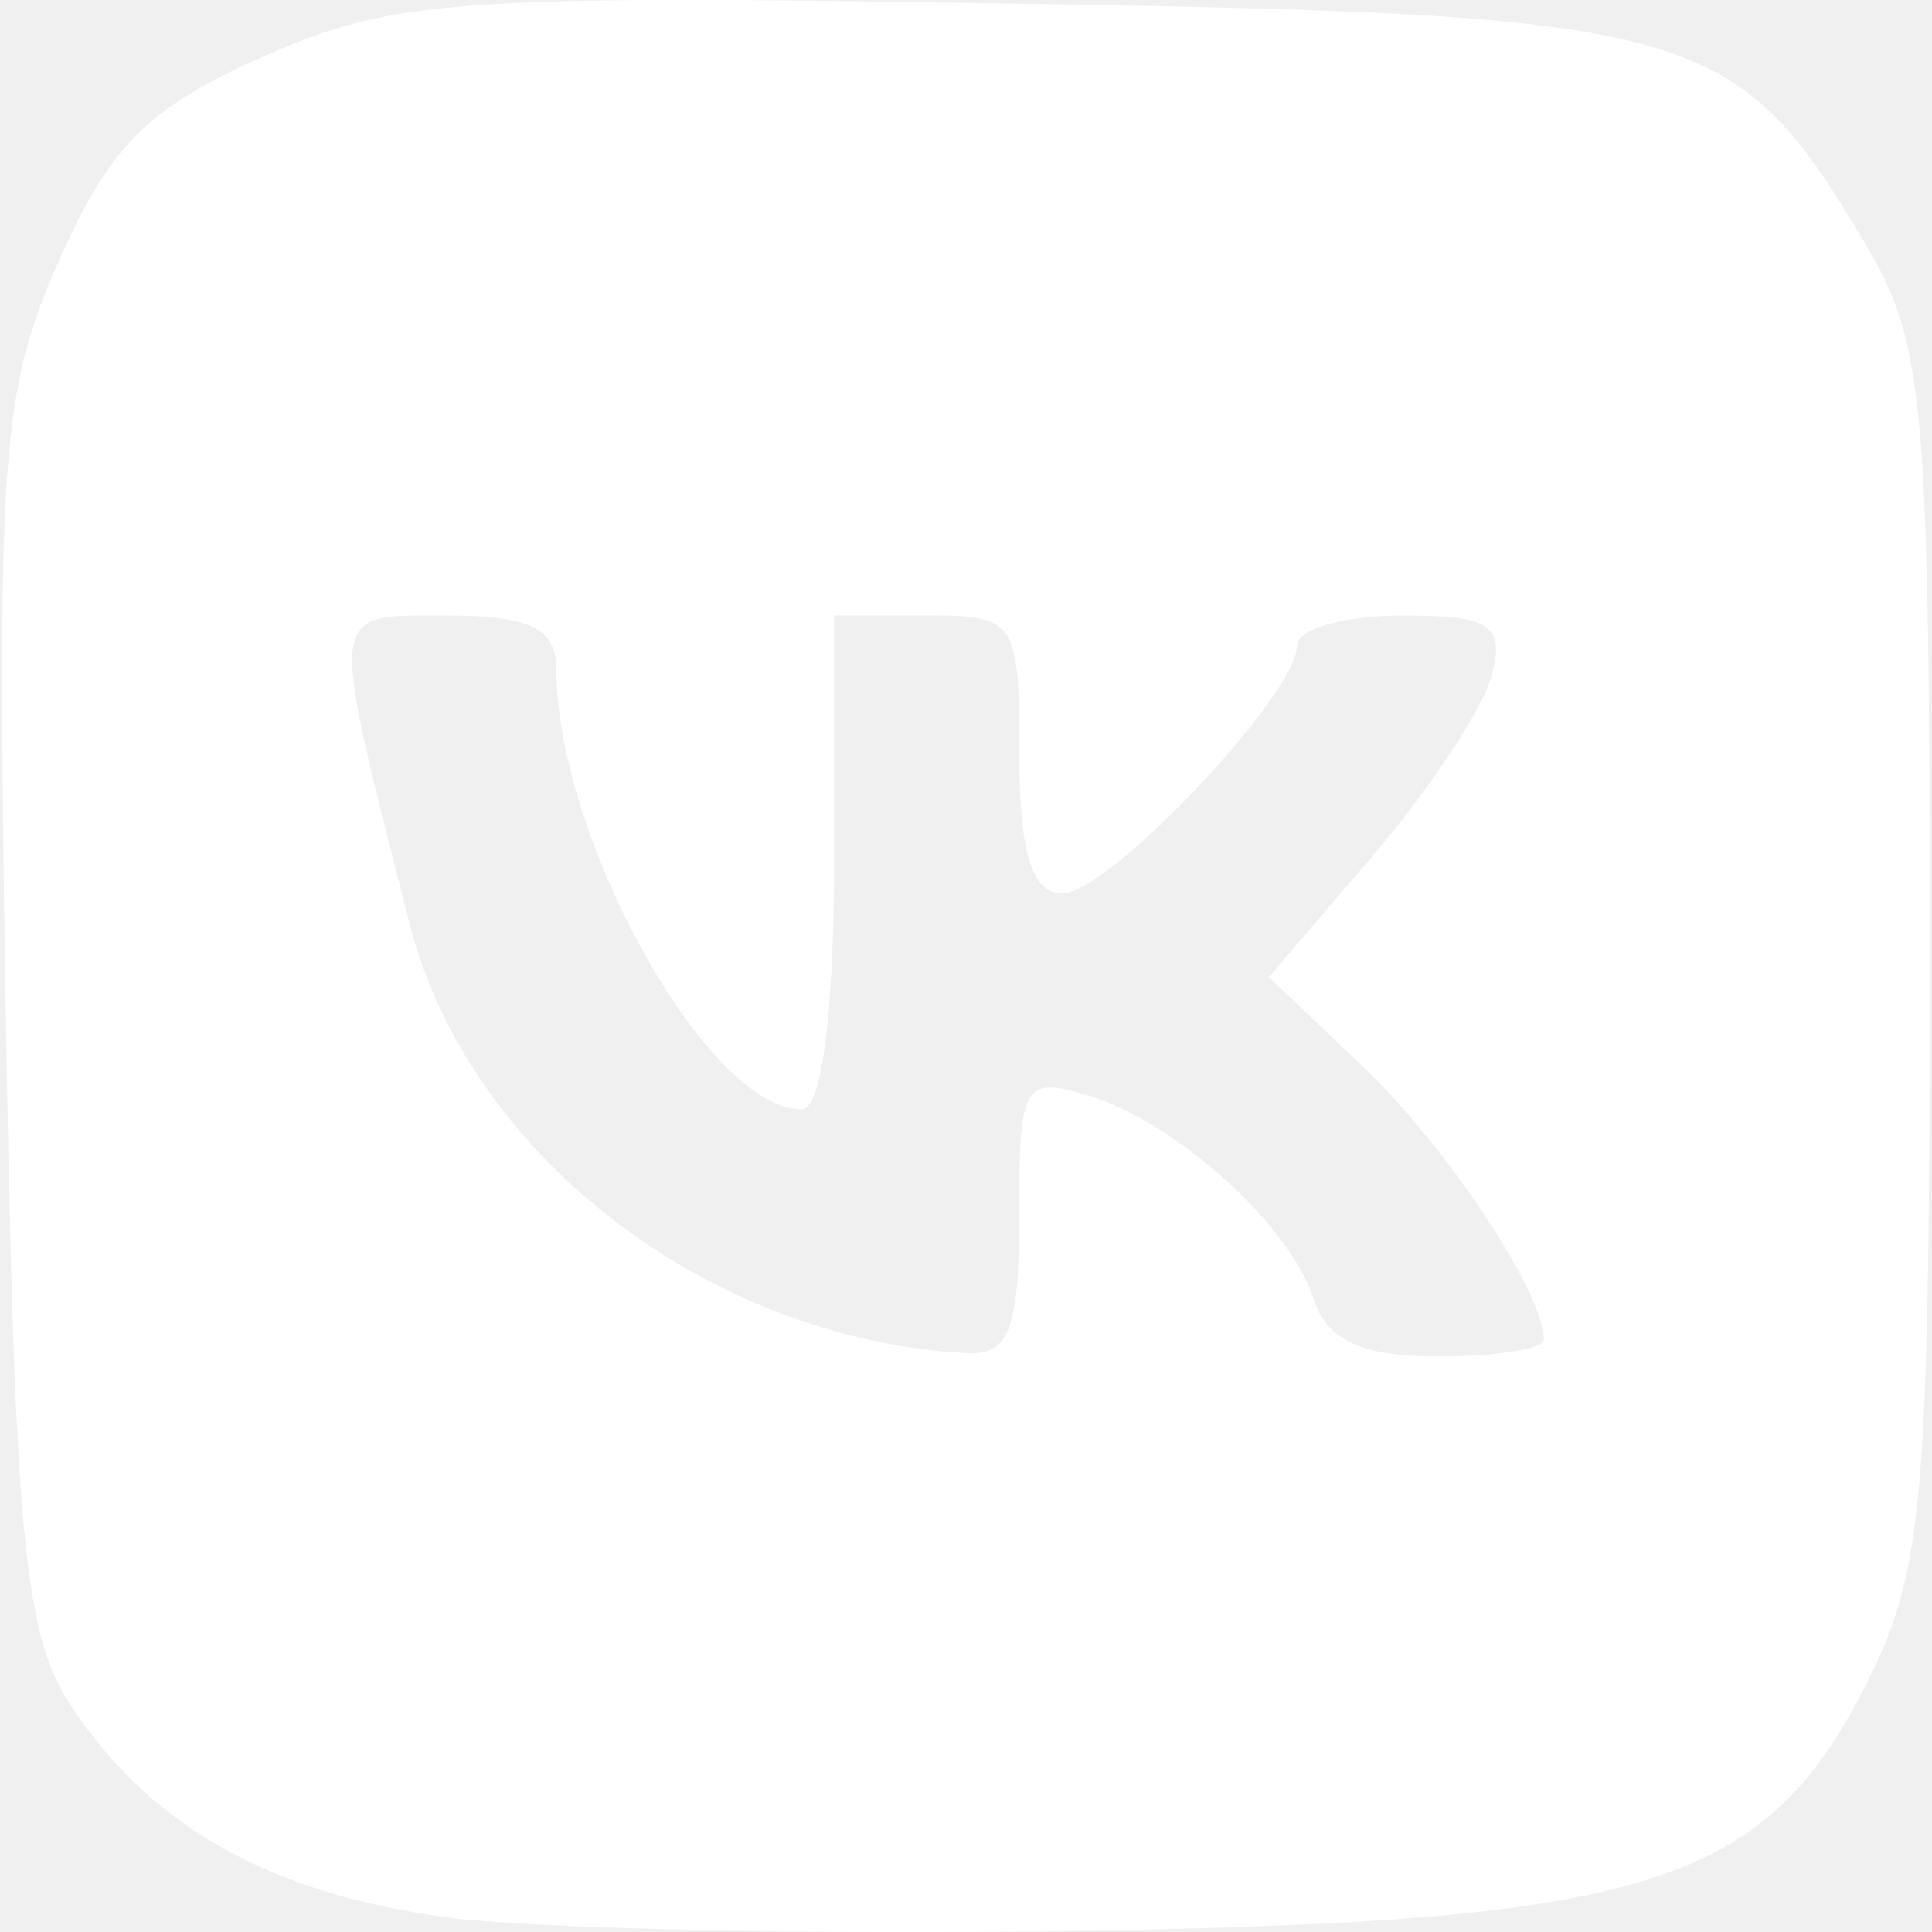
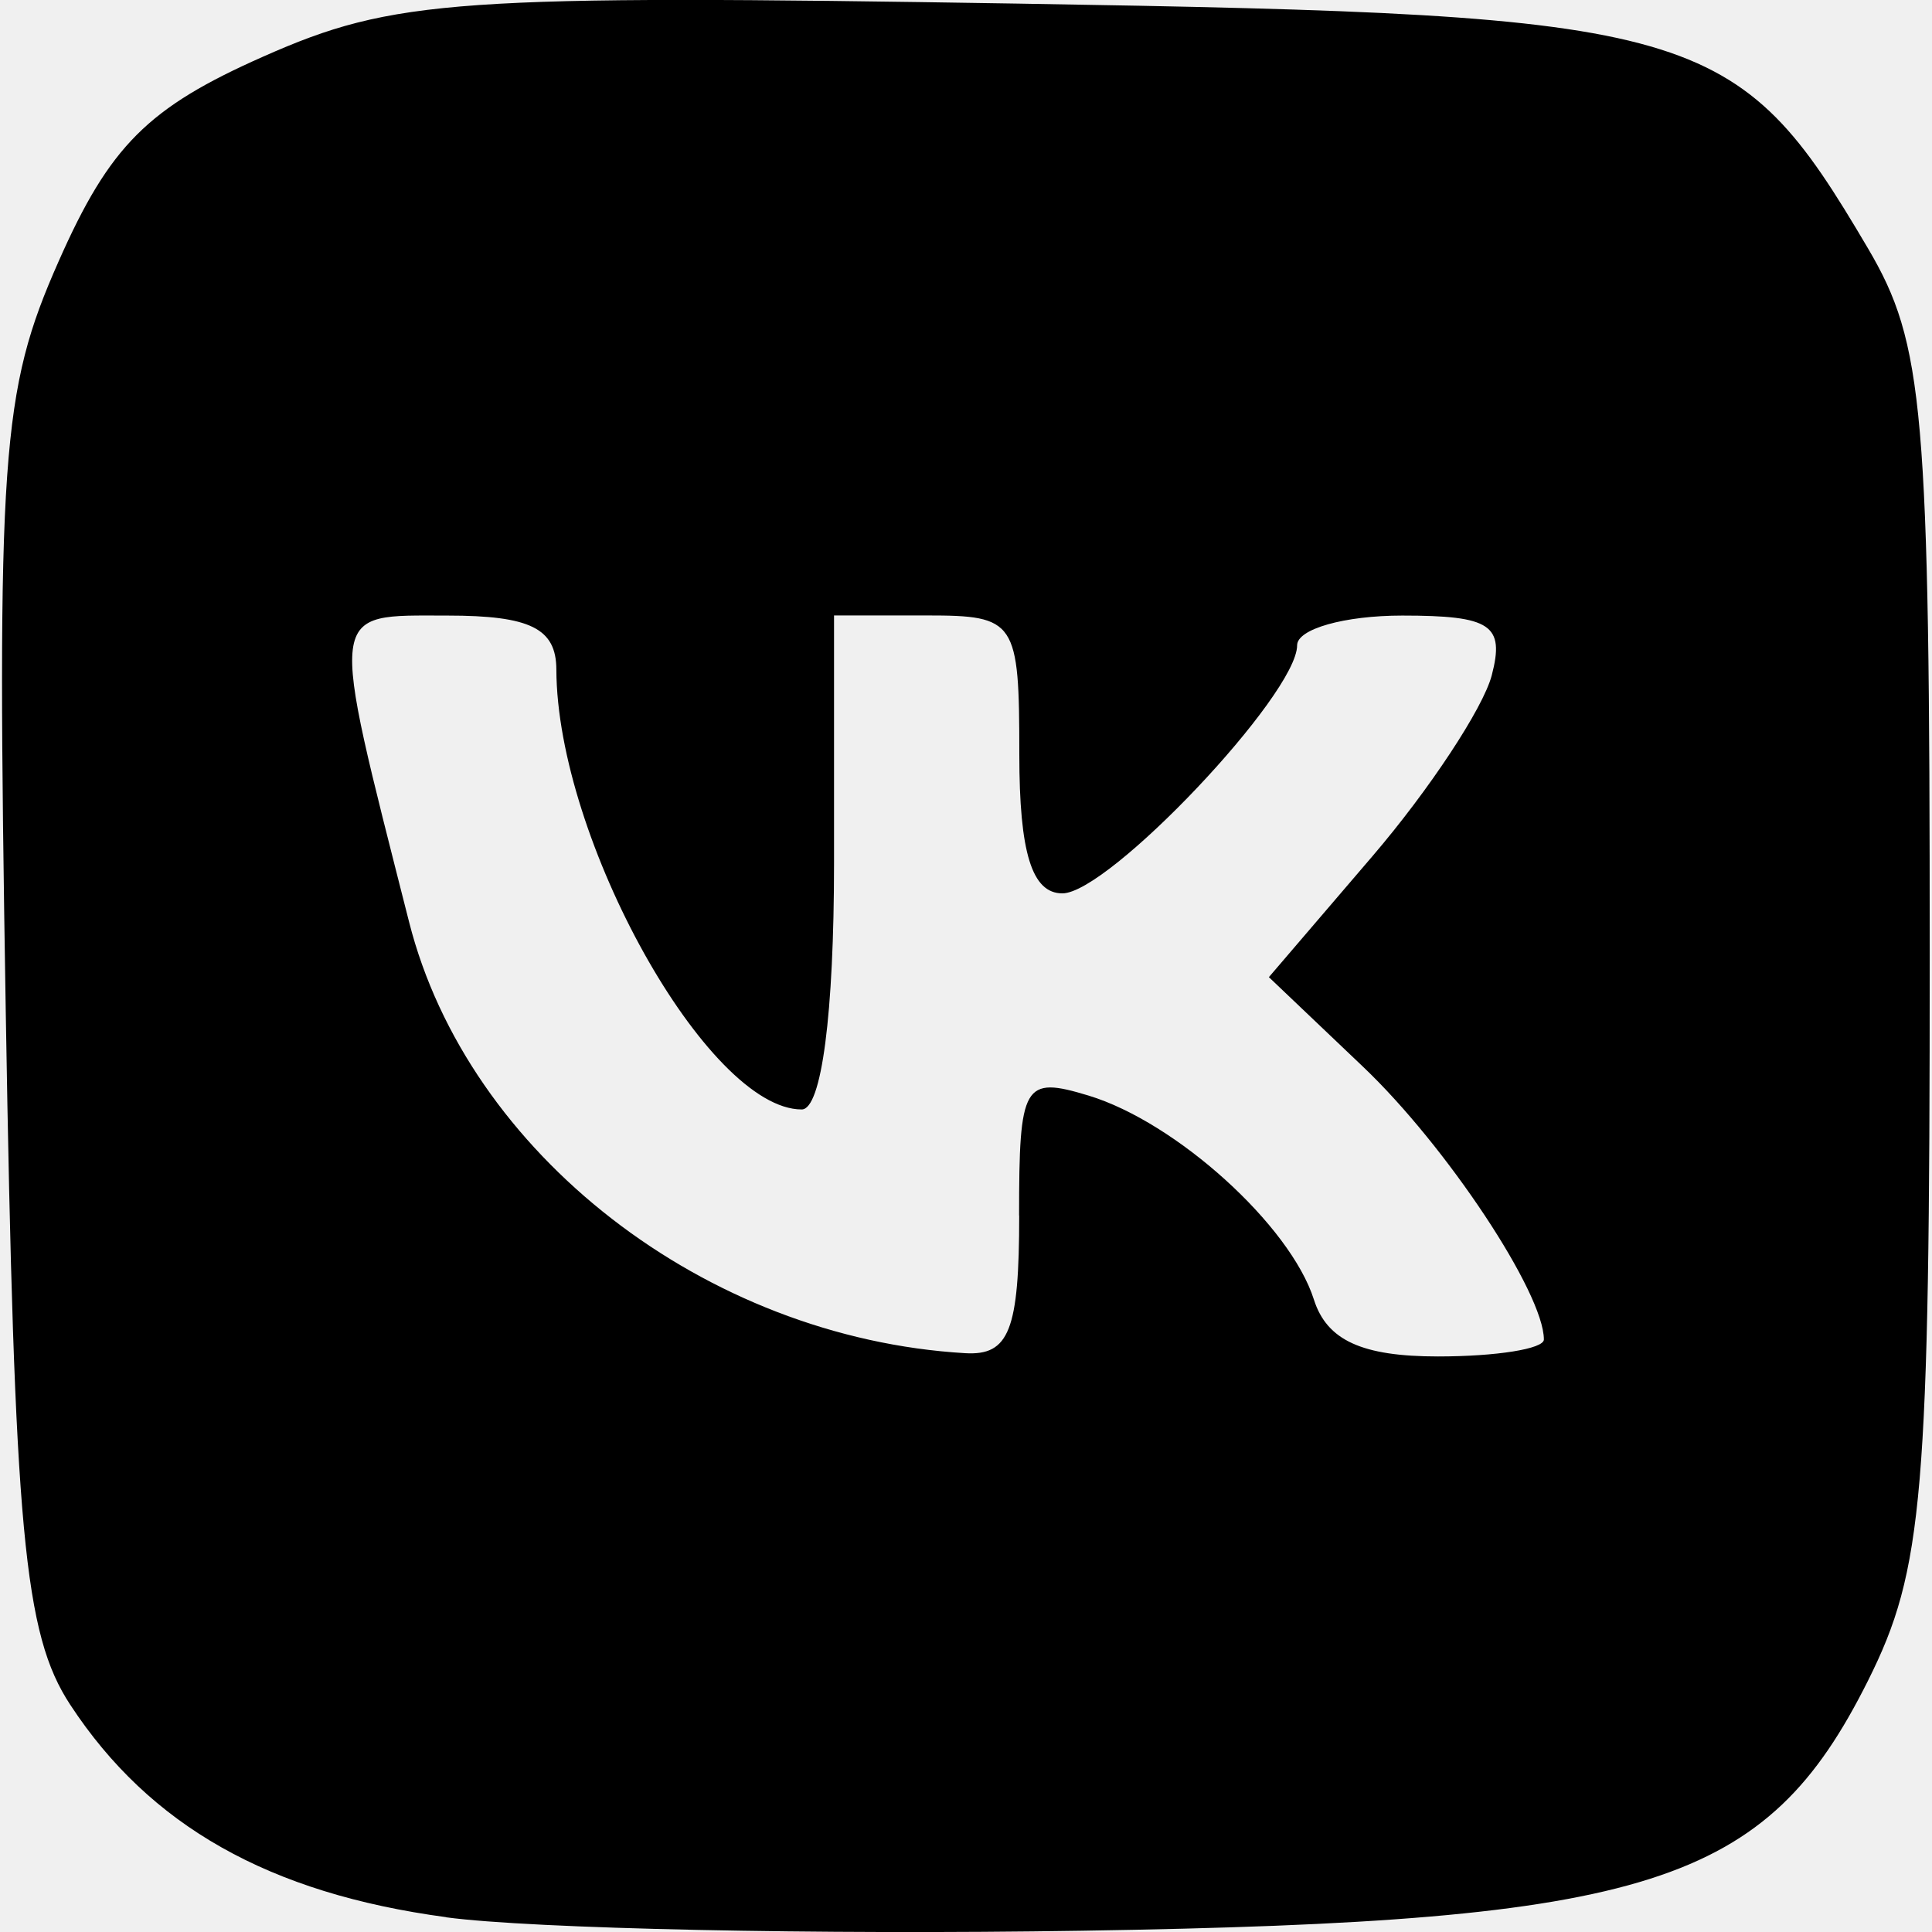
<svg xmlns="http://www.w3.org/2000/svg" width="12mm" height="12mm" viewBox="0 0 16.522 16.559" version="1.1" id="svg1" xml:space="preserve">
  <defs id="defs1" />
  <g id="layer1" transform="translate(-75.49703,-165.395)">
-     <path d="m 79.303,181.827 c -1.517,-0.204 -2.542,-0.783 -3.222,-1.82 -0.398,-0.606 -0.479,-1.485 -0.553,-5.933 -0.079,-4.786 -0.041,-5.323 0.453,-6.439 0.438,-0.991 0.765,-1.318 1.756,-1.756 1.116,-0.494 1.653,-0.531 6.474,-0.453 5.856,0.096 6.148,0.18 7.278,2.098 0.48,0.816 0.529,1.374 0.529,6.058 0,4.63 -0.054,5.268 -0.529,6.218 -0.875,1.75 -1.868,2.066 -6.733,2.143 -2.263,0.036 -4.717,-0.016 -5.454,-0.115 z m 4.91,-6.014 c 0,-1.13 0.038,-1.197 0.595,-1.028 0.752,0.228 1.73,1.113 1.932,1.749 0.111,0.349 0.413,0.487 1.063,0.487 0.5,0 0.908,-0.065 0.908,-0.145 0,-0.399 -0.836,-1.66 -1.552,-2.34 l -0.805,-0.766 0.888,-1.037 c 0.488,-0.57 0.948,-1.268 1.022,-1.549 0.113,-0.433 -0.006,-0.513 -0.767,-0.513 -0.496,0 -0.901,0.115 -0.901,0.255 0,0.421 -1.614,2.126 -2.012,2.126 -0.261,0 -0.369,-0.348 -0.369,-1.191 0,-1.147 -0.029,-1.191 -0.794,-1.191 h -0.794 v 2.117 c 0,1.299 -0.107,2.117 -0.277,2.117 -0.806,0 -2.098,-2.317 -2.103,-3.77 -0.001,-0.353 -0.223,-0.463 -0.933,-0.463 -1.034,0 -1.021,-0.1 -0.329,2.627 0.504,1.985 2.54,3.564 4.766,3.695 0.377,0.022 0.463,-0.196 0.463,-1.181 z" style="fill:white;stroke-width:0.265" id="path1-3" />
+     <path d="m 79.303,181.827 c -1.517,-0.204 -2.542,-0.783 -3.222,-1.82 -0.398,-0.606 -0.479,-1.485 -0.553,-5.933 -0.079,-4.786 -0.041,-5.323 0.453,-6.439 0.438,-0.991 0.765,-1.318 1.756,-1.756 1.116,-0.494 1.653,-0.531 6.474,-0.453 5.856,0.096 6.148,0.18 7.278,2.098 0.48,0.816 0.529,1.374 0.529,6.058 0,4.63 -0.054,5.268 -0.529,6.218 -0.875,1.75 -1.868,2.066 -6.733,2.143 -2.263,0.036 -4.717,-0.016 -5.454,-0.115 z m 4.91,-6.014 c 0,-1.13 0.038,-1.197 0.595,-1.028 0.752,0.228 1.73,1.113 1.932,1.749 0.111,0.349 0.413,0.487 1.063,0.487 0.5,0 0.908,-0.065 0.908,-0.145 0,-0.399 -0.836,-1.66 -1.552,-2.34 l -0.805,-0.766 0.888,-1.037 c 0.488,-0.57 0.948,-1.268 1.022,-1.549 0.113,-0.433 -0.006,-0.513 -0.767,-0.513 -0.496,0 -0.901,0.115 -0.901,0.255 0,0.421 -1.614,2.126 -2.012,2.126 -0.261,0 -0.369,-0.348 -0.369,-1.191 0,-1.147 -0.029,-1.191 -0.794,-1.191 h -0.794 v 2.117 c 0,1.299 -0.107,2.117 -0.277,2.117 -0.806,0 -2.098,-2.317 -2.103,-3.77 -0.001,-0.353 -0.223,-0.463 -0.933,-0.463 -1.034,0 -1.021,-0.1 -0.329,2.627 0.504,1.985 2.54,3.564 4.766,3.695 0.377,0.022 0.463,-0.196 0.463,-1.181 z" style="fill:black;stroke-width:0.265" id="path1-3" />
  </g>
</svg>
